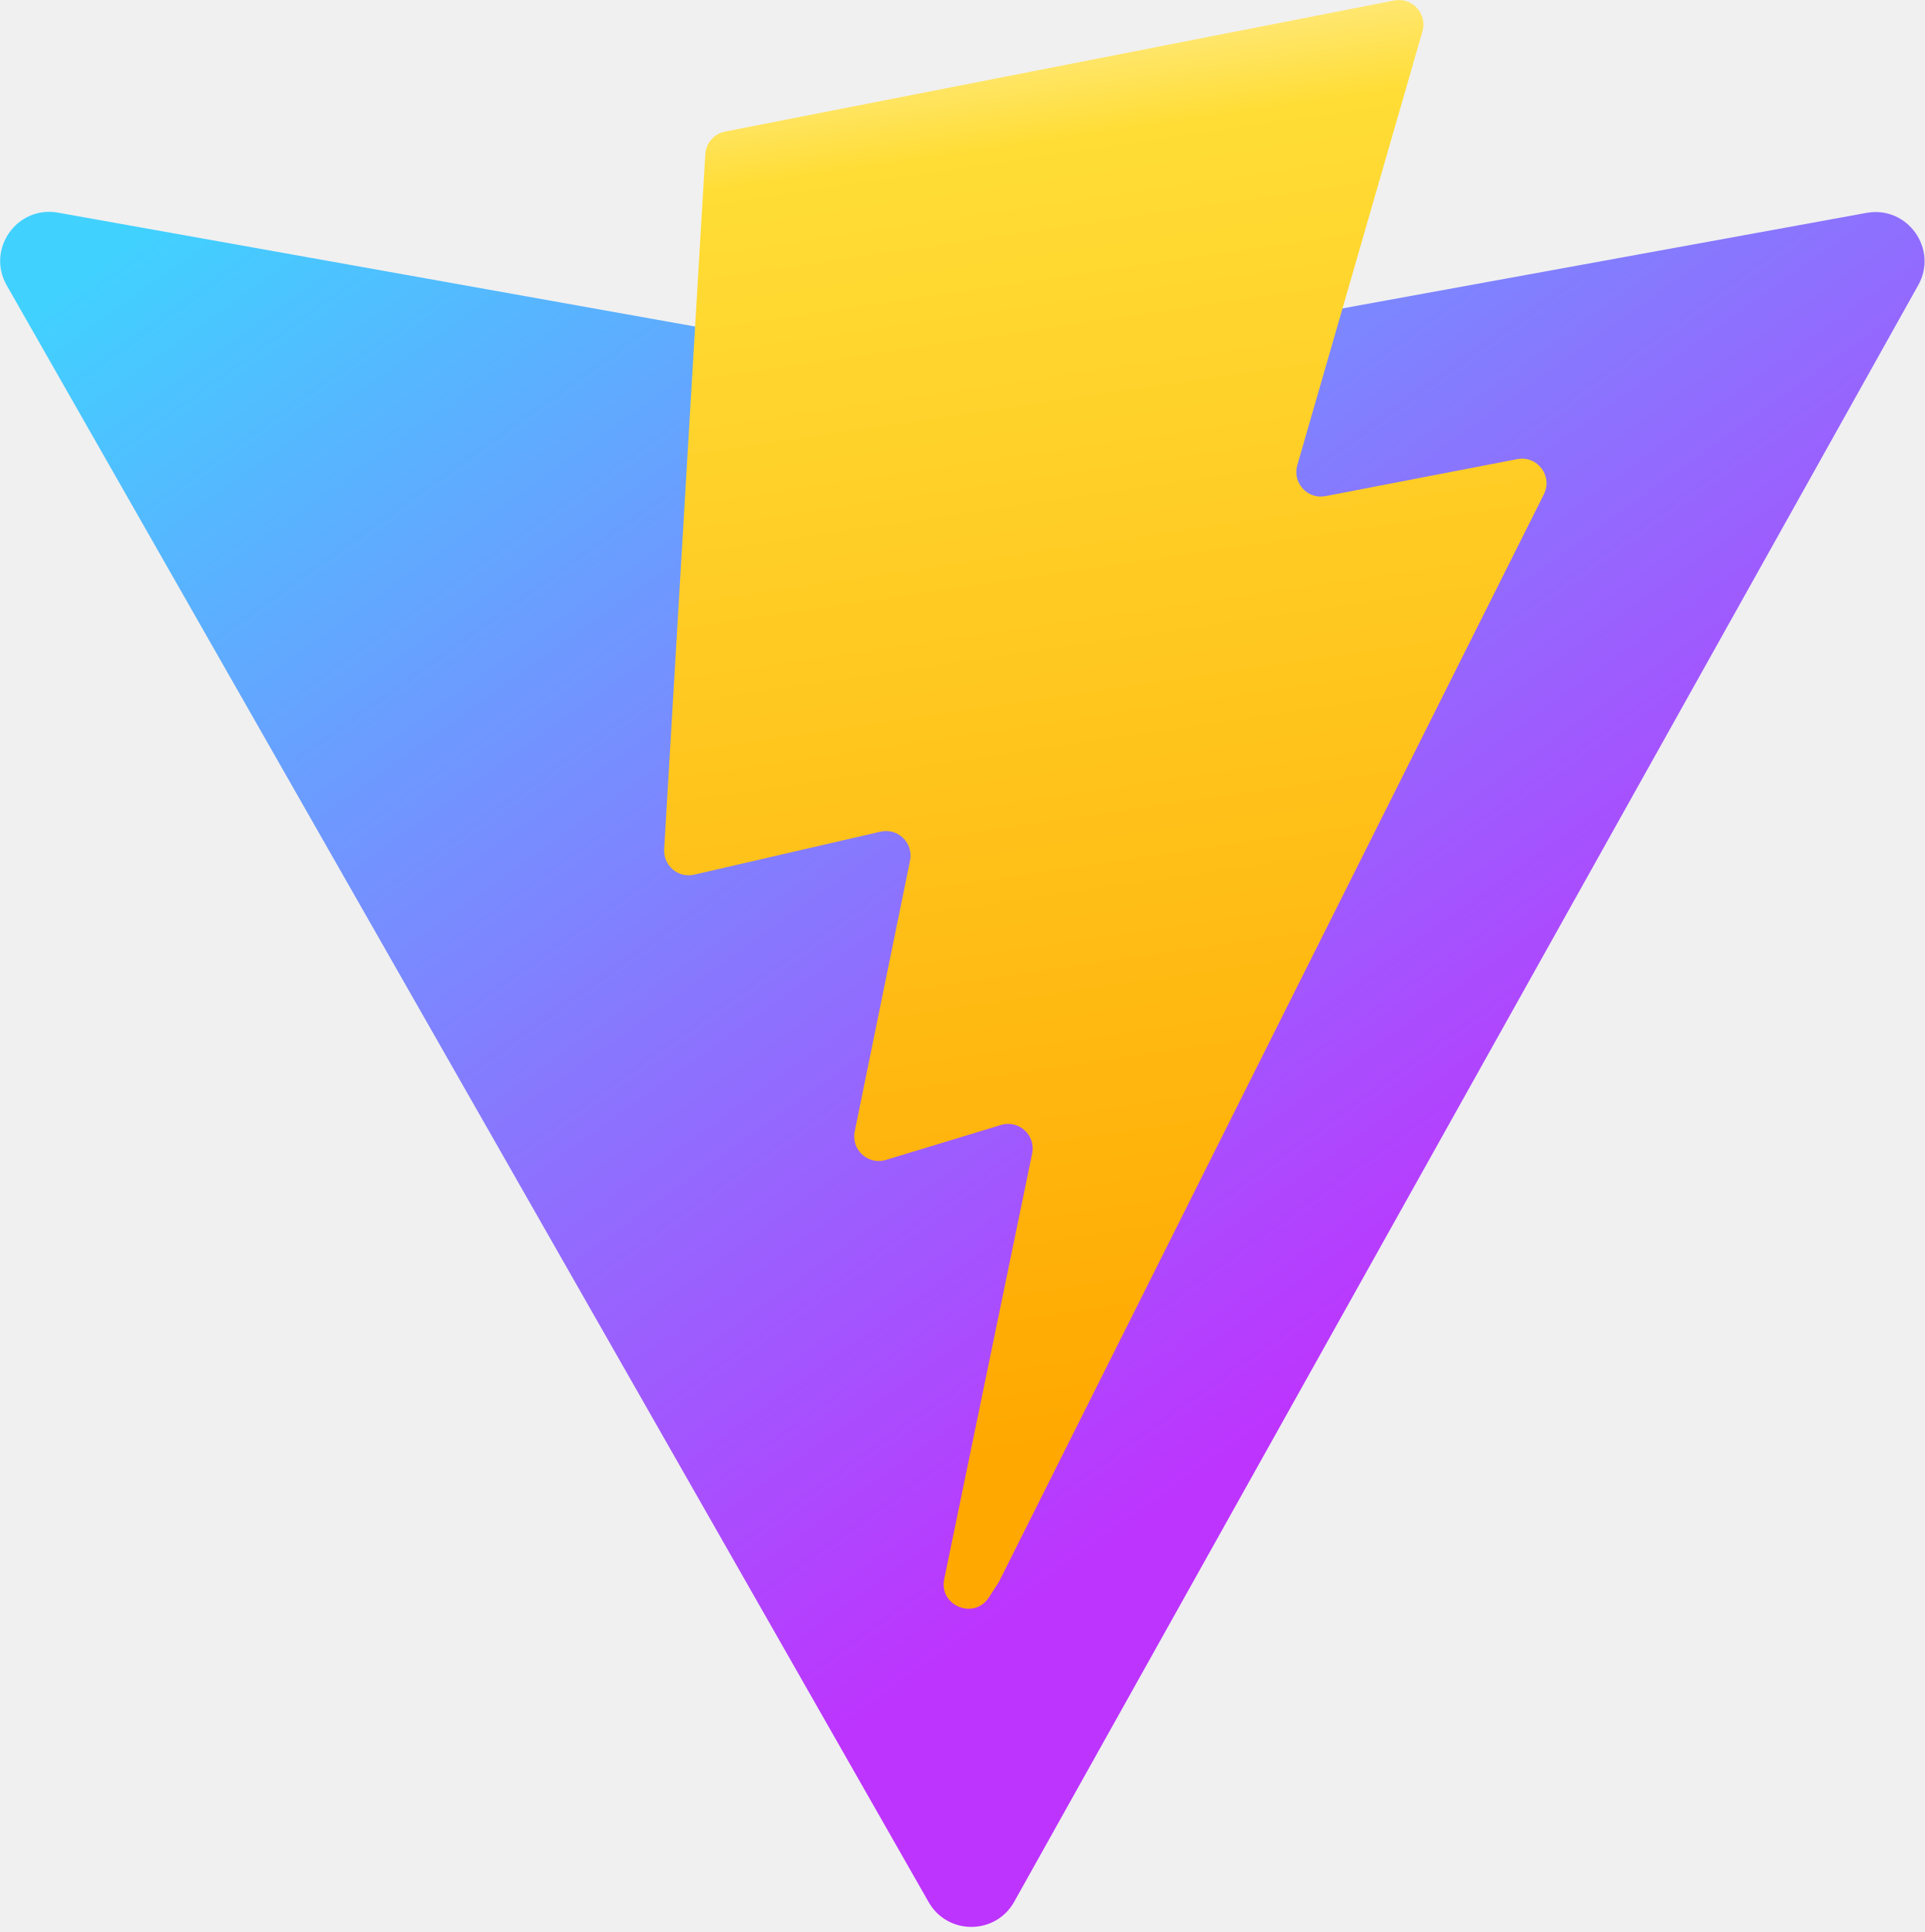
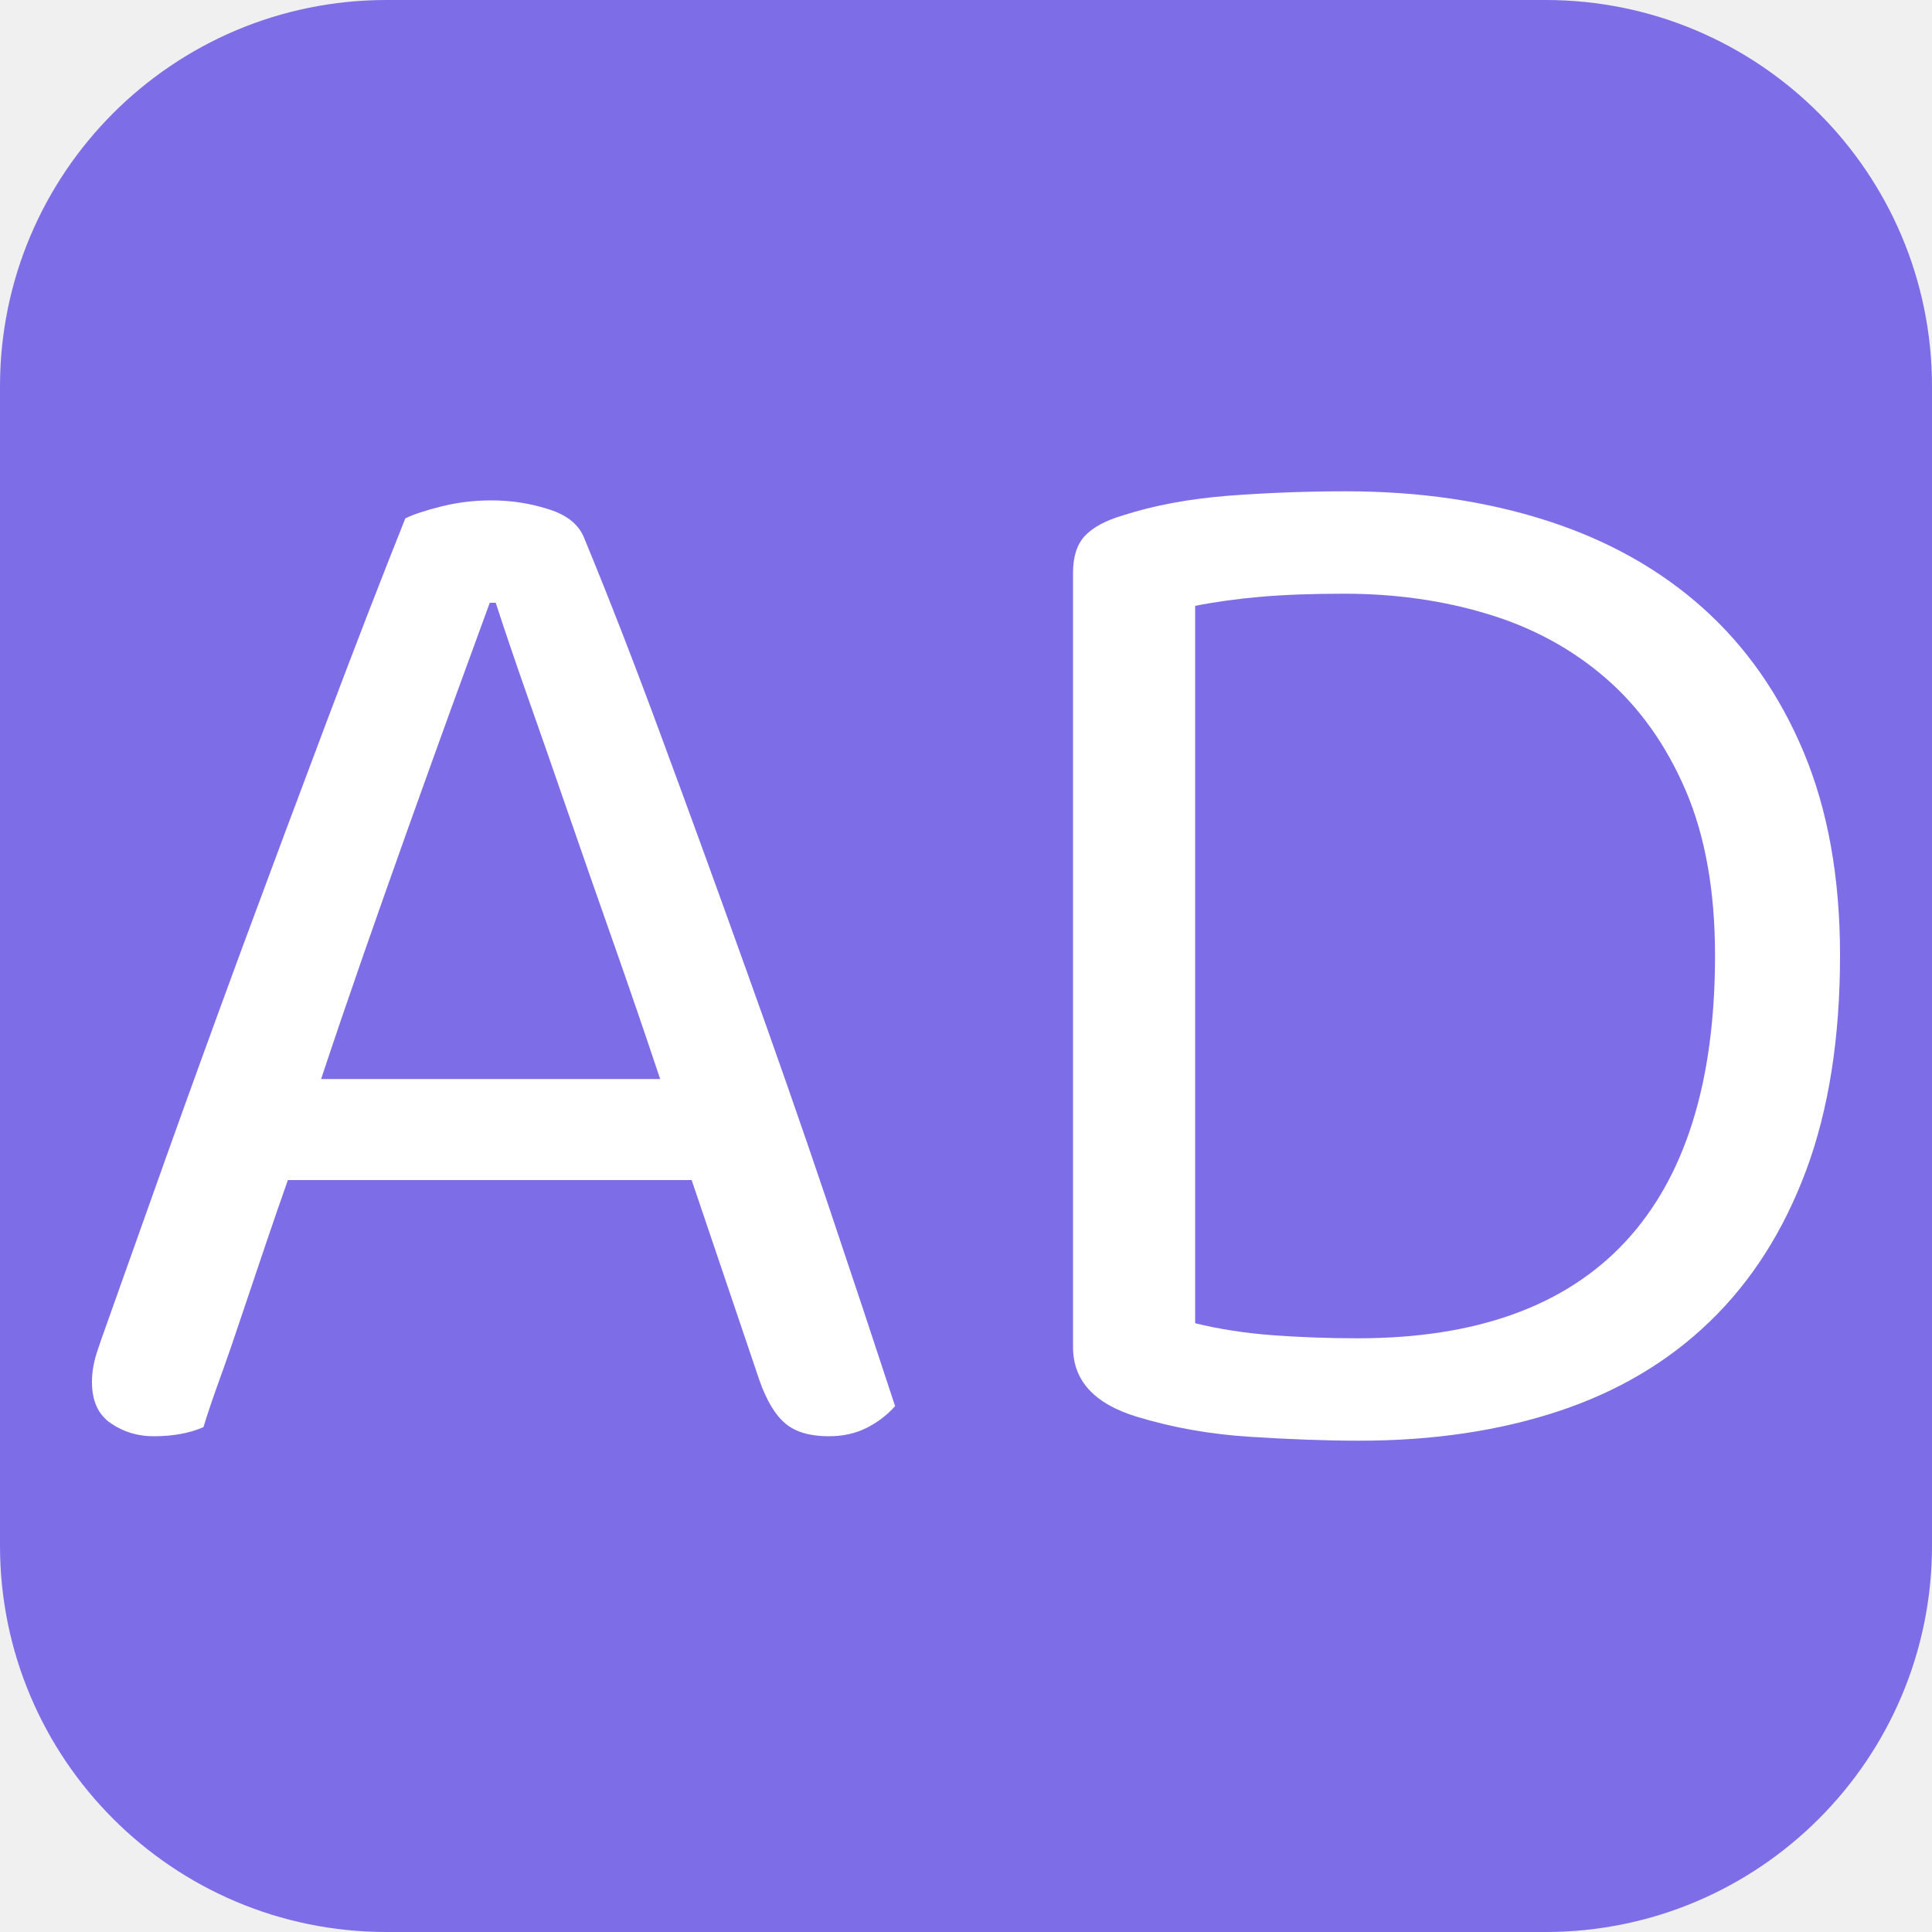
- <svg xmlns="http://www.w3.org/2000/svg" aria-hidden="true" role="img" class="iconify iconify--logos" width="31.88" height="32" preserveAspectRatio="xMidYMid meet" viewBox="0 0 256 257">
-   <defs>
-     <linearGradient id="IconifyId1813088fe1fbc01fb466" x1="-.828%" x2="57.636%" y1="7.652%" y2="78.411%">
-       <stop offset="0%" stop-color="#41D1FF" />
-       <stop offset="100%" stop-color="#BD34FE" />
-     </linearGradient>
-     <linearGradient id="IconifyId1813088fe1fbc01fb467" x1="43.376%" x2="50.316%" y1="2.242%" y2="89.03%">
-       <stop offset="0%" stop-color="#FFEA83" />
-       <stop offset="8.333%" stop-color="#FFDD35" />
-       <stop offset="100%" stop-color="#FFA800" />
-     </linearGradient>
-   </defs>
-   <path fill="url(#IconifyId1813088fe1fbc01fb466)" d="M255.153 37.938L134.897 252.976c-2.483 4.44-8.862 4.466-11.382.048L.875 37.958c-2.746-4.814 1.371-10.646 6.827-9.67l120.385 21.517a6.537 6.537 0 0 0 2.322-.004l117.867-21.483c5.438-.991 9.574 4.796 6.877 9.62Z" />
-   <path fill="url(#IconifyId1813088fe1fbc01fb467)" d="M185.432.063L96.44 17.501a3.268 3.268 0 0 0-2.634 3.014l-5.474 92.456a3.268 3.268 0 0 0 3.997 3.378l24.777-5.718c2.318-.535 4.413 1.507 3.936 3.838l-7.361 36.047c-.495 2.426 1.782 4.5 4.151 3.78l15.304-4.649c2.372-.72 4.652 1.36 4.15 3.788l-11.698 56.621c-.732 3.542 3.979 5.473 5.943 2.437l1.313-2.028l72.516-144.72c1.215-2.423-.88-5.186-3.54-4.672l-25.505 4.922c-2.396.462-4.435-1.77-3.759-4.114l16.646-57.705c.677-2.35-1.37-4.583-3.769-4.113Z" />
+ <svg xmlns="http://www.w3.org/2000/svg" width="256" height="256" viewBox="0 0 100 100">
+   <rect width="100" height="100" rx="20" fill="#7d6ee7" />
+   <path fill="#fff" d="M39.31 71.45L35.80 61.08L14.90 61.08Q14.35 62.64 13.73 64.47Q13.11 66.30 12.52 68.06Q11.94 69.81 11.39 71.33Q10.84 72.85 10.53 73.87L10.53 73.87Q9.44 74.34 7.96 74.34L7.96 74.34Q6.71 74.34 5.74 73.67Q4.76 73.01 4.76 71.53L4.76 71.53Q4.76 70.83 4.99 70.08Q5.23 69.34 5.54 68.49L5.54 68.49Q6.71 65.21 8.54 60.06Q10.38 54.91 12.52 49.10Q14.67 43.29 16.89 37.40Q19.11 31.51 20.98 26.83L20.98 26.83Q21.61 26.52 22.86 26.21Q24.10 25.90 25.43 25.90L25.43 25.90Q26.99 25.90 28.43 26.37Q29.88 26.83 30.27 27.93L30.27 27.93Q32.14 32.45 34.28 38.26Q36.43 44.07 38.61 50.16Q40.80 56.24 42.79 62.13Q44.77 68.02 46.33 72.78L46.33 72.78Q45.71 73.48 44.85 73.91Q43.99 74.34 42.90 74.34L42.90 74.34Q41.42 74.34 40.64 73.67Q39.86 73.01 39.31 71.45L39.31 71.45ZM25.66 31.20L25.35 31.20Q24.49 33.54 23.40 36.54Q22.31 39.55 21.14 42.82Q19.97 46.10 18.80 49.45Q17.63 52.81 16.62 55.85L16.62 55.85L34.17 55.85Q33.00 52.34 31.75 48.79Q30.50 45.24 29.37 41.97Q28.24 38.69 27.26 35.92Q26.29 33.15 25.66 31.20L25.66 31.20ZM88.77 49.45L88.77 49.45Q88.77 44.46 87.25 40.91Q85.72 37.36 83.11 35.10Q80.50 32.84 77.03 31.79Q73.56 30.73 69.58 30.73L69.58 30.73Q67.08 30.73 65.25 30.89Q63.42 31.05 61.86 31.36L61.86 31.36L61.86 68.49Q63.73 68.95 65.87 69.11Q68.02 69.27 70.28 69.27L70.28 69.27Q79.48 69.27 84.13 64.27Q88.77 59.28 88.77 49.45ZM95.24 49.45L95.24 49.45Q95.24 55.85 93.49 60.57Q91.73 65.29 88.49 68.41Q85.26 71.53 80.65 73.05Q76.05 74.57 70.36 74.57L70.36 74.57Q67.86 74.57 64.74 74.37Q61.62 74.18 58.81 73.32L58.81 73.32Q55.54 72.31 55.54 69.73L55.54 69.73L55.54 29.64Q55.54 28.39 56.16 27.73Q56.79 27.07 58.11 26.68L58.11 26.68Q60.53 25.90 63.57 25.66Q66.61 25.43 69.66 25.43L69.66 25.43Q75.35 25.43 80.07 26.95Q84.79 28.47 88.14 31.47Q91.50 34.48 93.37 38.96Q95.24 43.45 95.24 49.45Z" />
</svg>
